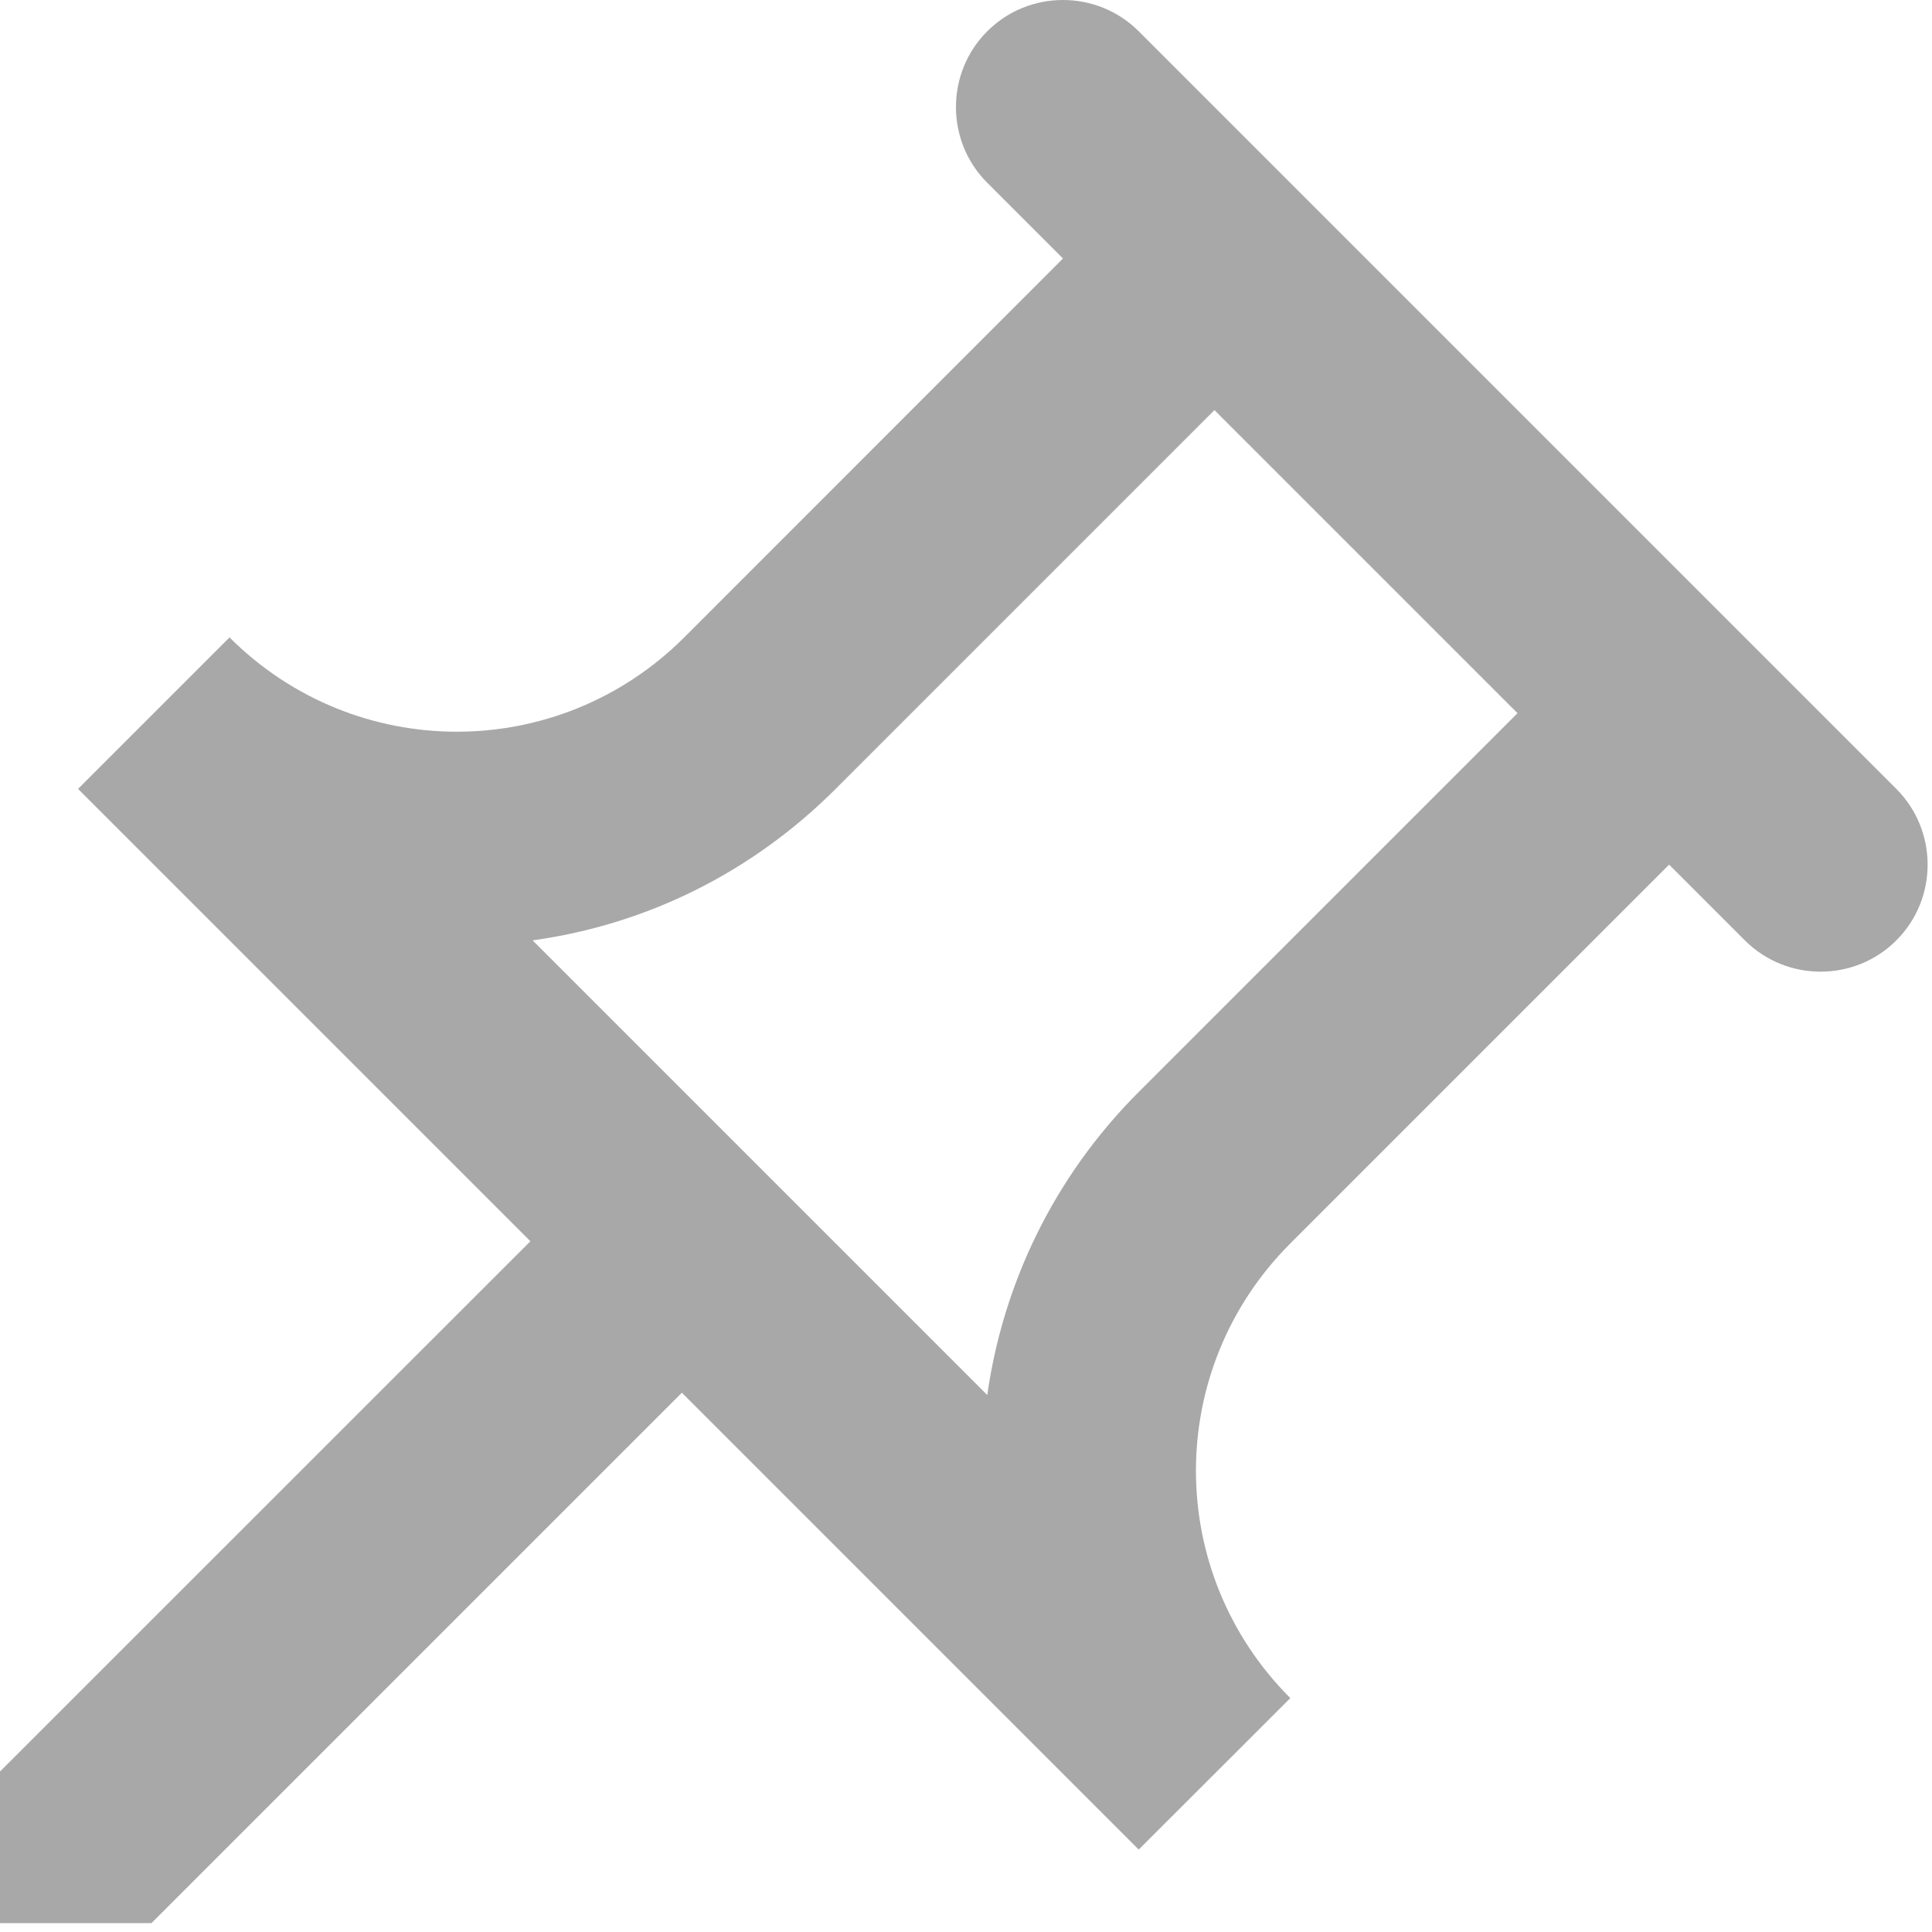
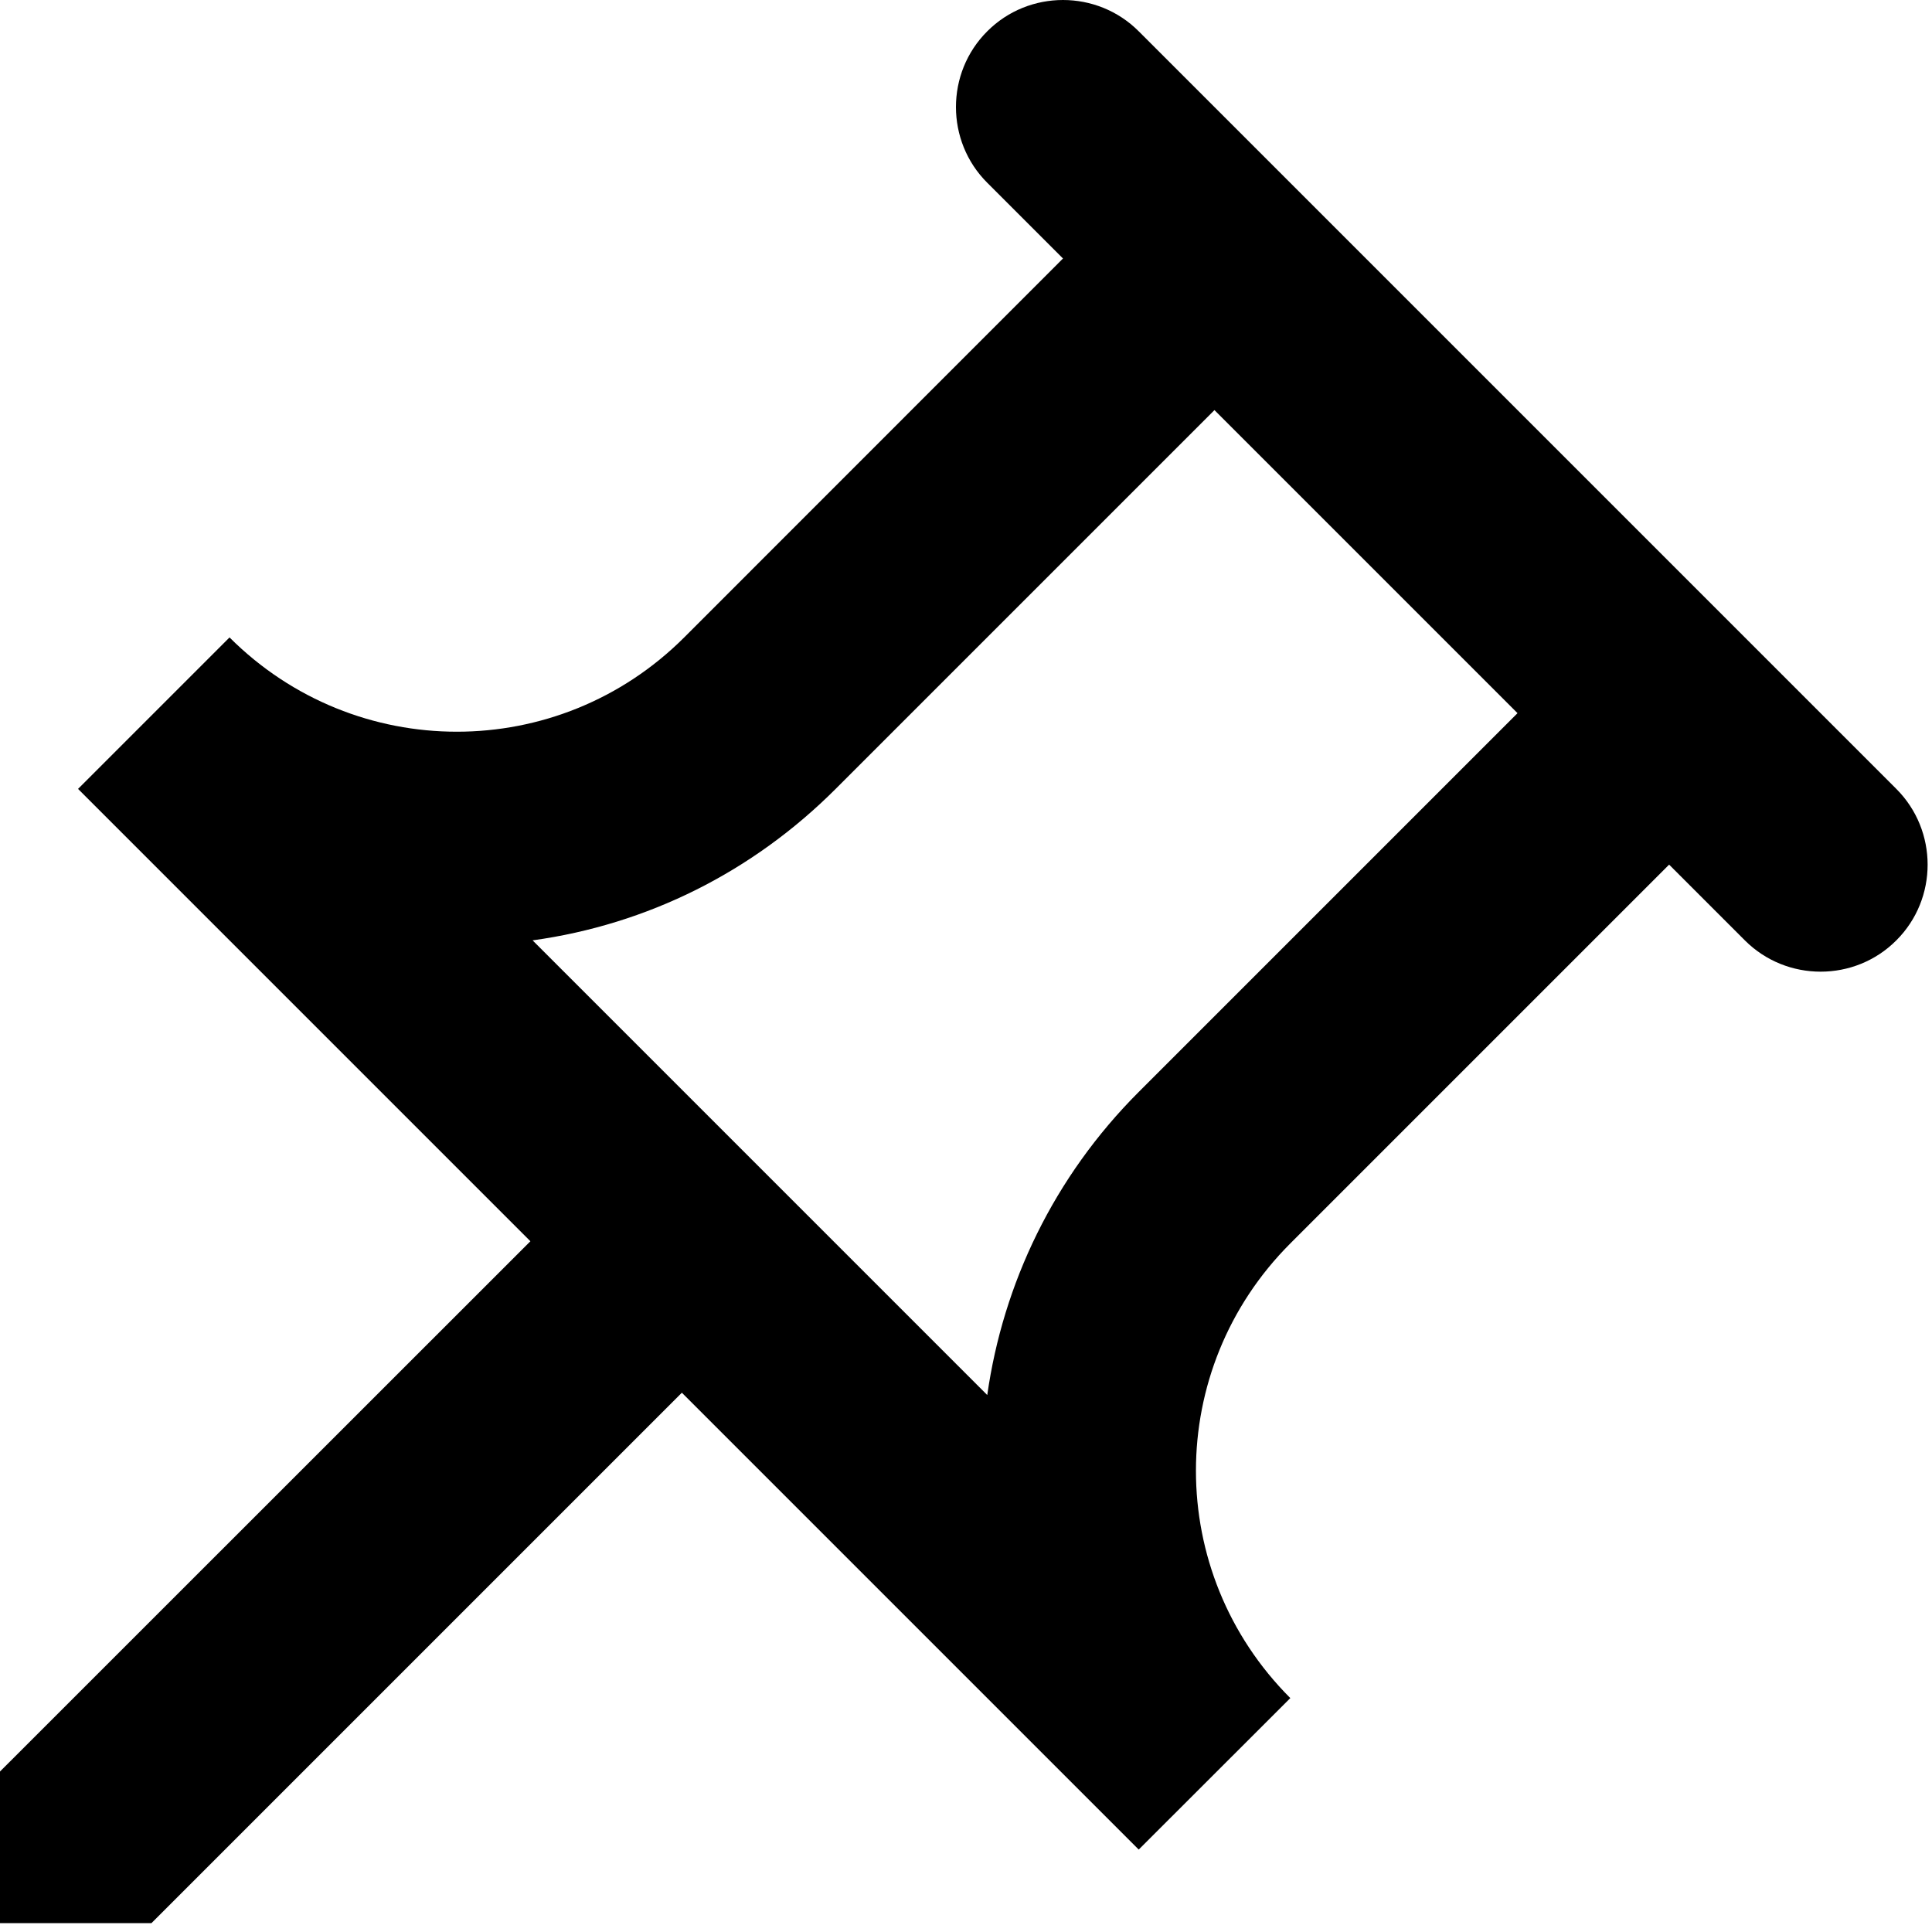
<svg xmlns="http://www.w3.org/2000/svg" width="15" height="15" viewBox="0 0 15 15" fill="none">
-   <path d="M11.782 5.537L8.841 8.478C8.182 9.137 7.788 9.966 7.665 10.831L4.135 7.301C5.024 7.178 5.841 6.772 6.488 6.125L9.429 3.184L11.782 5.537ZM14.723 6.125L8.841 0.243C8.518 -0.081 7.988 -0.081 7.665 0.243C7.341 0.566 7.341 1.096 7.665 1.419L8.253 2.007L5.312 4.949C4.335 5.925 2.759 5.925 1.782 4.949L0.606 6.125L4.118 9.637L0 13.754L3.37175e-07 14.931H1.176L5.294 10.813L8.841 14.36L10.018 13.184C9.041 12.207 9.041 10.631 10.018 9.654L12.959 6.713L13.547 7.301C13.871 7.625 14.4 7.625 14.723 7.301C15.047 6.978 15.047 6.449 14.723 6.125Z" fill="#A8A8A8" />
+   <path d="M11.782 5.537L8.841 8.478C8.182 9.137 7.788 9.966 7.665 10.831L4.135 7.301C5.024 7.178 5.841 6.772 6.488 6.125L9.429 3.184L11.782 5.537ZM14.723 6.125L8.841 0.243C8.518 -0.081 7.988 -0.081 7.665 0.243C7.341 0.566 7.341 1.096 7.665 1.419L8.253 2.007L5.312 4.949C4.335 5.925 2.759 5.925 1.782 4.949L0.606 6.125L4.118 9.637L0 13.754L3.37175e-07 14.931H1.176L5.294 10.813L8.841 14.36L10.018 13.184C9.041 12.207 9.041 10.631 10.018 9.654L12.959 6.713L13.547 7.301C13.871 7.625 14.4 7.625 14.723 7.301C15.047 6.978 15.047 6.449 14.723 6.125Z" fill="currentColor" />
</svg>
